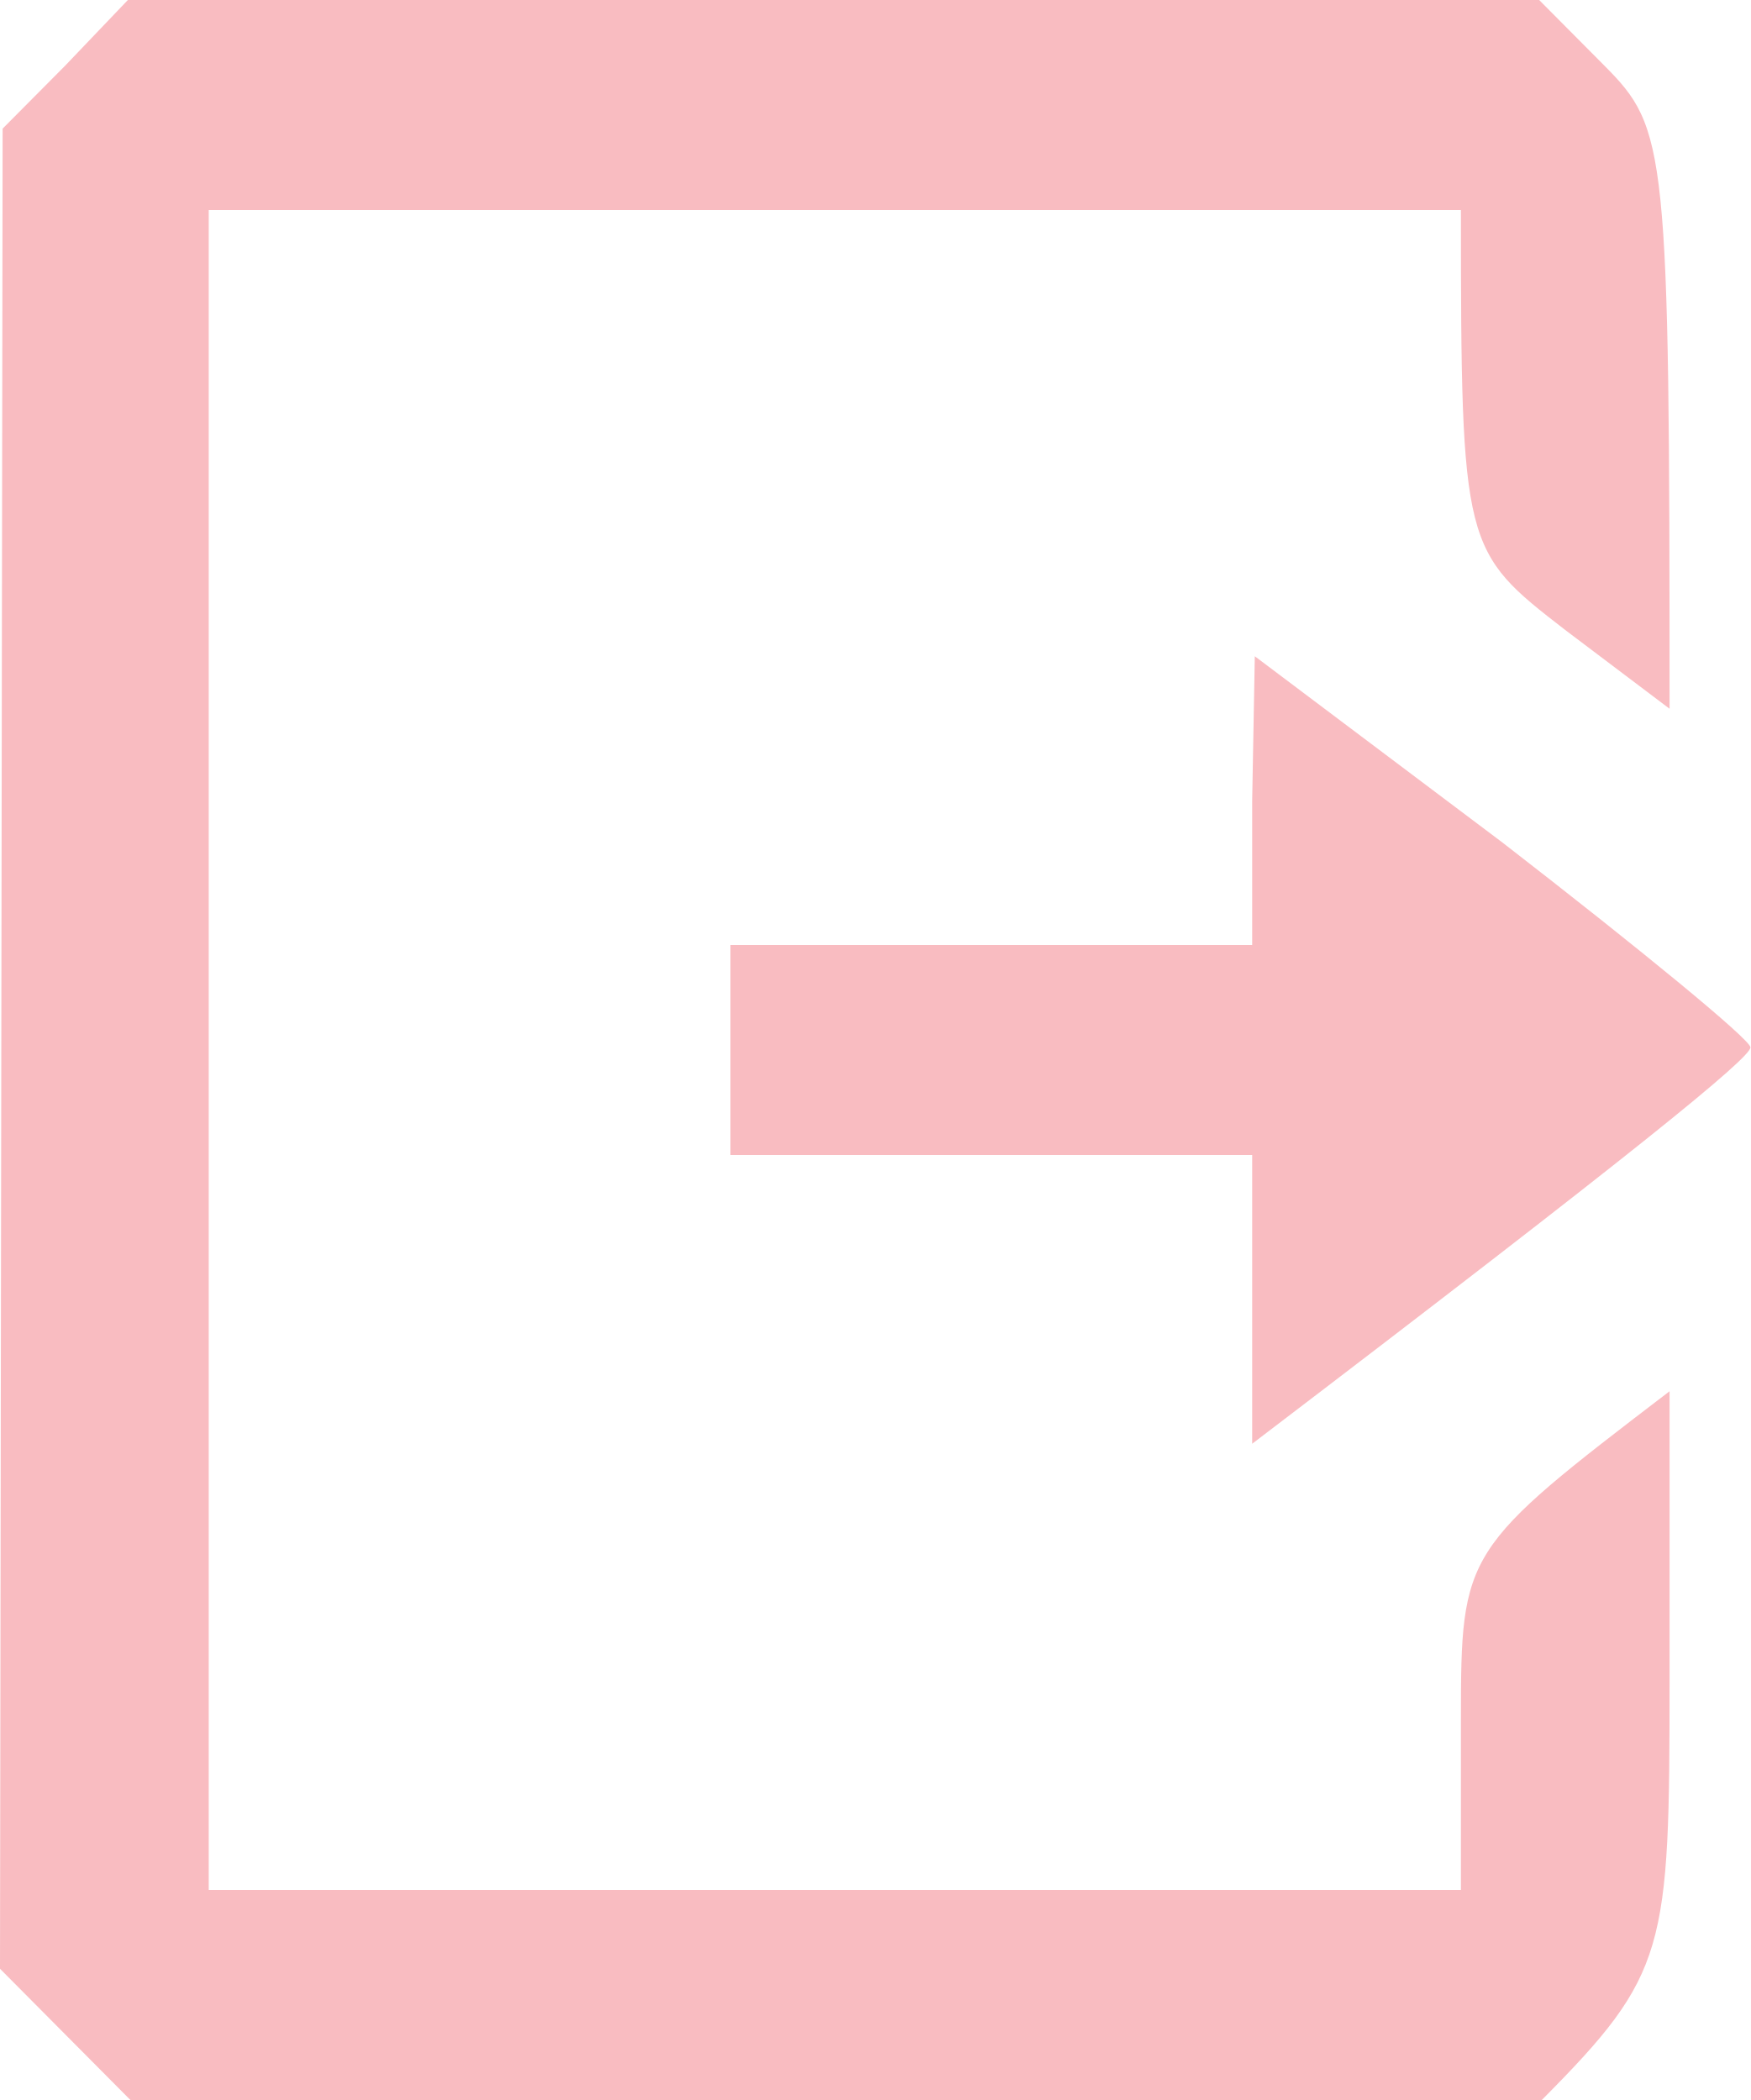
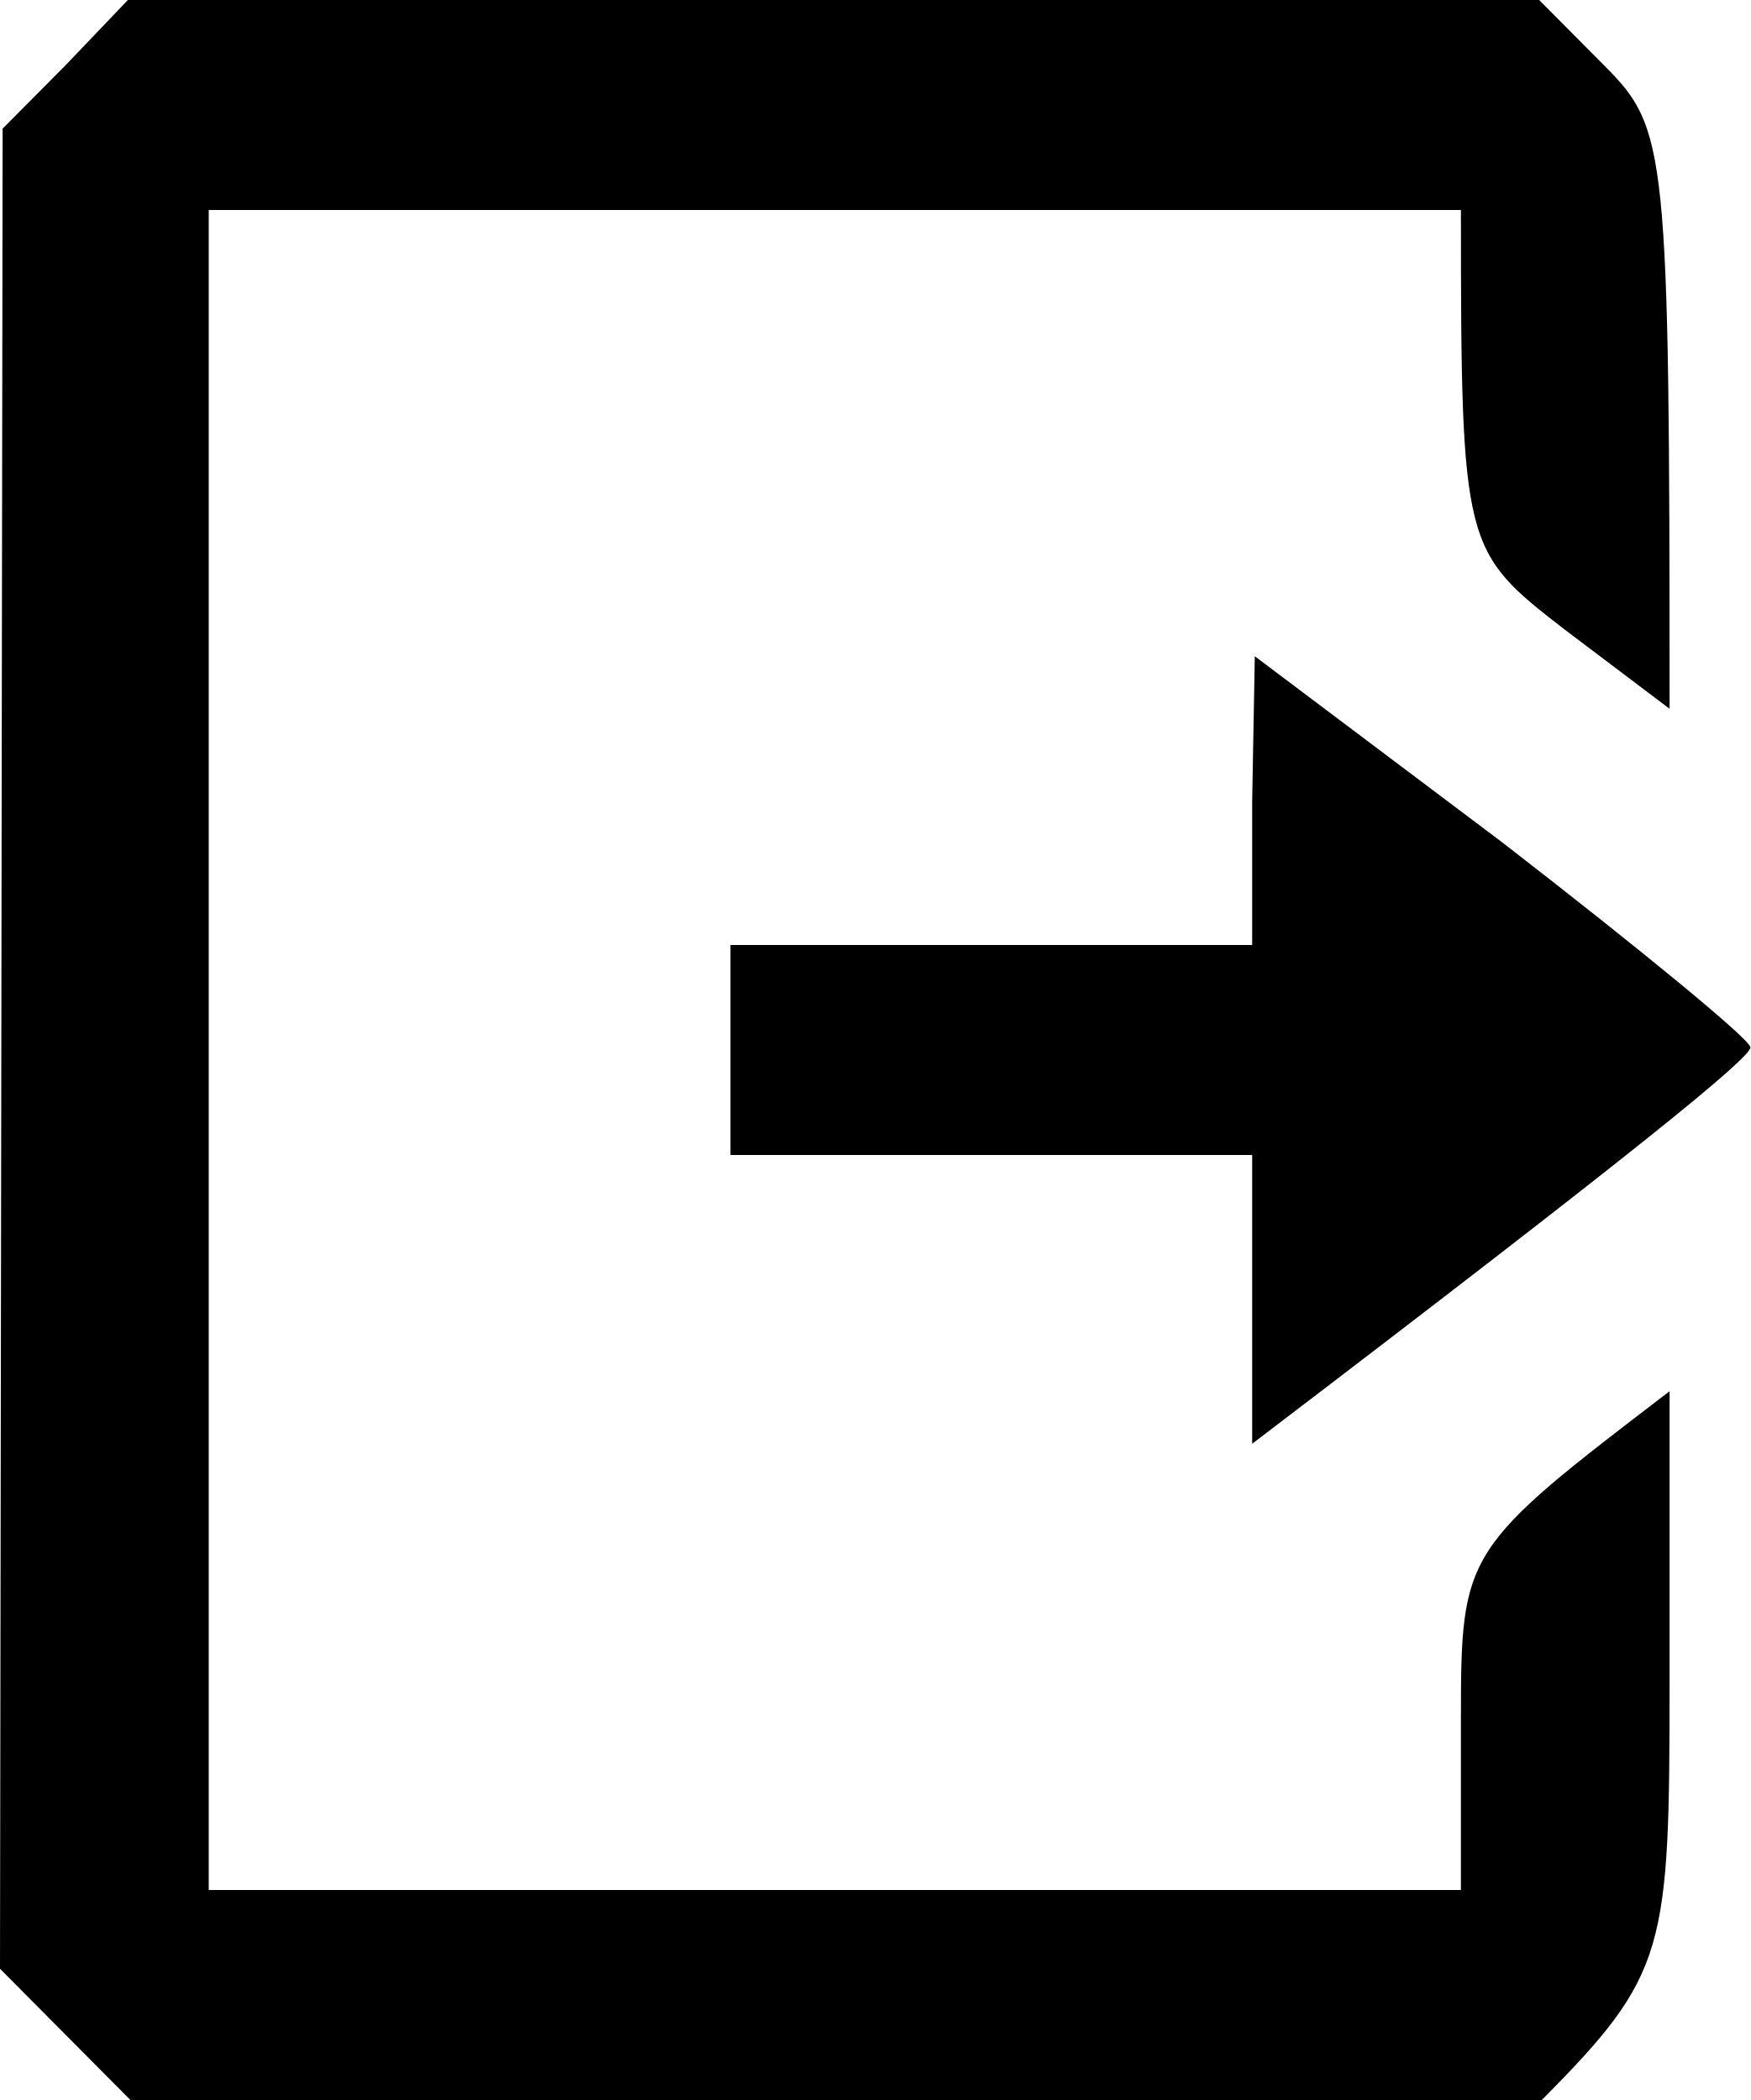
<svg xmlns="http://www.w3.org/2000/svg" width="20" height="24" viewBox="0 0 20 24" fill="none">
-   <path d="M0.745 0.75L0.03 1.47L0 22.5L1.49 24H17.616C19.046 22.56 19.076 22.29 19.076 19.2V15.9C16.721 17.7 16.692 17.73 16.692 19.65V21.6H2.385V2.4H16.692C16.692 6.27 16.721 6.3 17.884 7.2L19.076 8.1C19.076 1.68 19.046 1.47 18.331 0.75L17.586 0H1.461L0.745 0.75ZM14.307 9.15V10.8H8.346V13.2H14.307V16.5C18.718 13.14 20 12.09 20 11.97C20 11.88 18.718 10.83 17.168 9.63L14.337 7.5L14.307 9.15Z" fill="#F9BCC1" />
+   <path d="M0.745 0.75L0.03 1.47L0 22.5L1.49 24H17.616C19.046 22.56 19.076 22.29 19.076 19.2V15.9C16.721 17.7 16.692 17.73 16.692 19.65V21.6H2.385V2.4H16.692C16.692 6.27 16.721 6.3 17.884 7.2L19.076 8.1C19.076 1.68 19.046 1.47 18.331 0.75L17.586 0H1.461L0.745 0.75ZM14.307 9.15V10.8H8.346V13.2H14.307V16.5C18.718 13.14 20 12.09 20 11.97C20 11.88 18.718 10.83 17.168 9.63L14.337 7.5L14.307 9.15Z" fill="currentColor" />
</svg>
